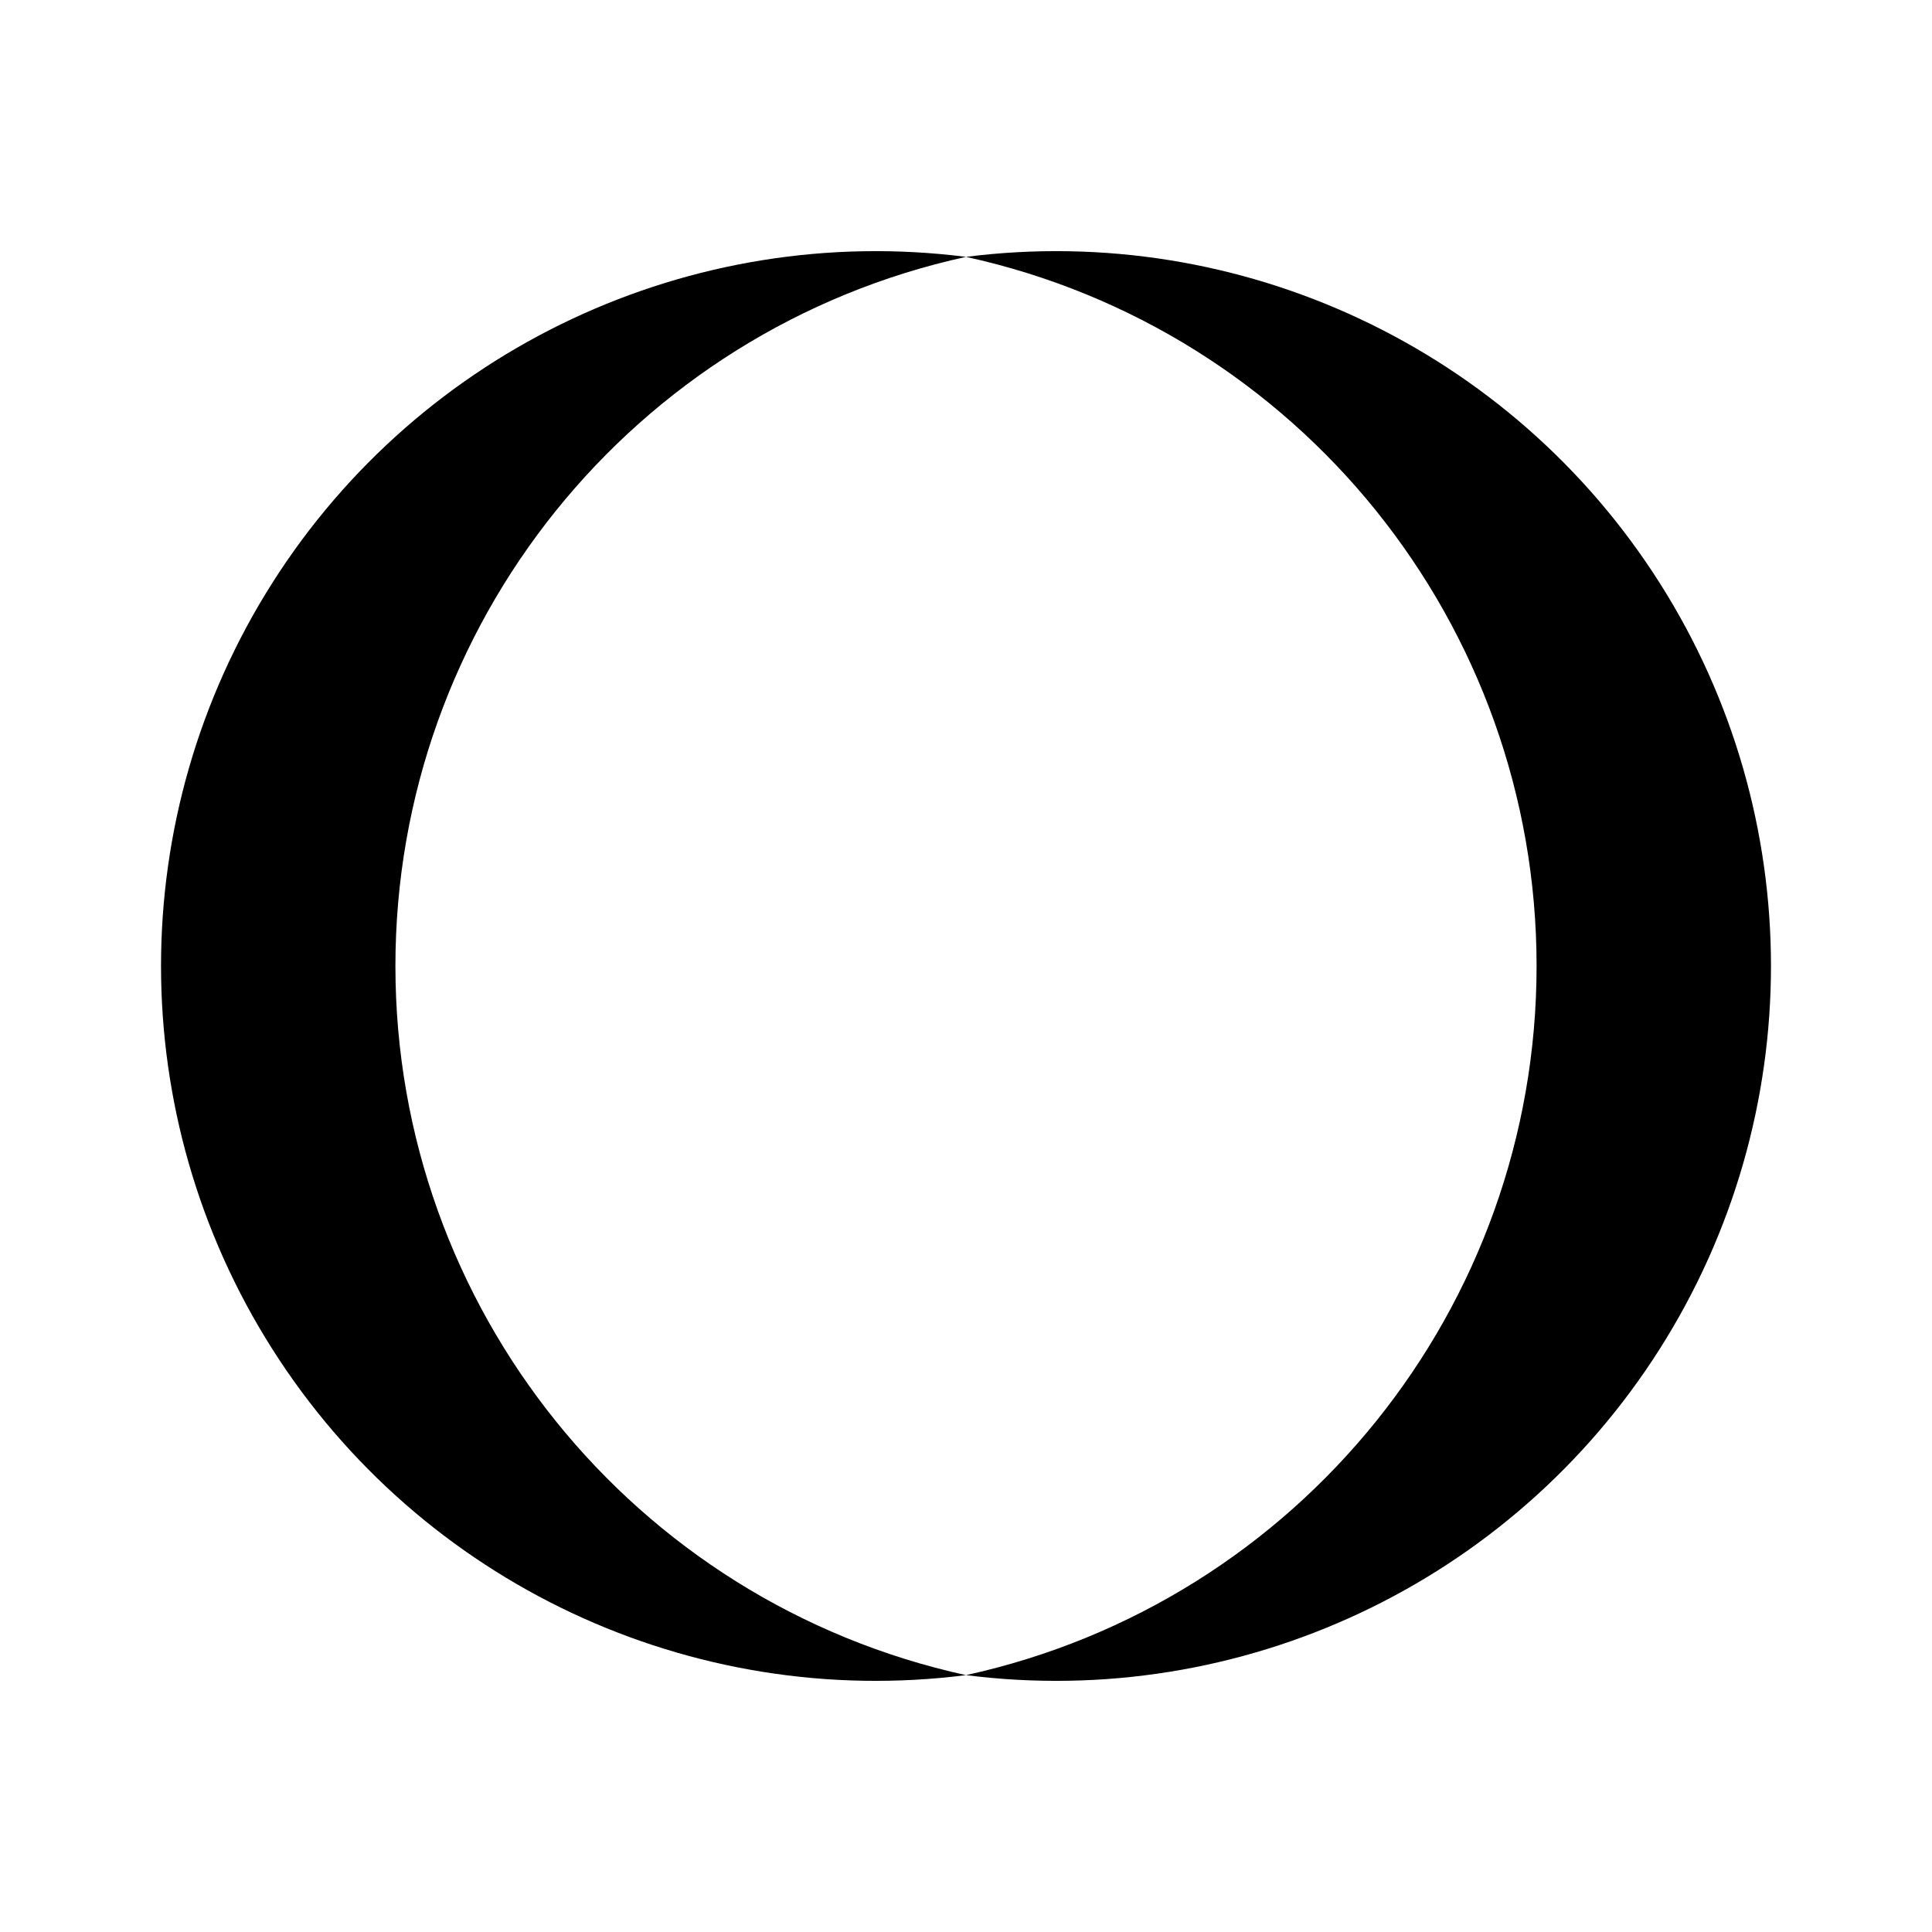
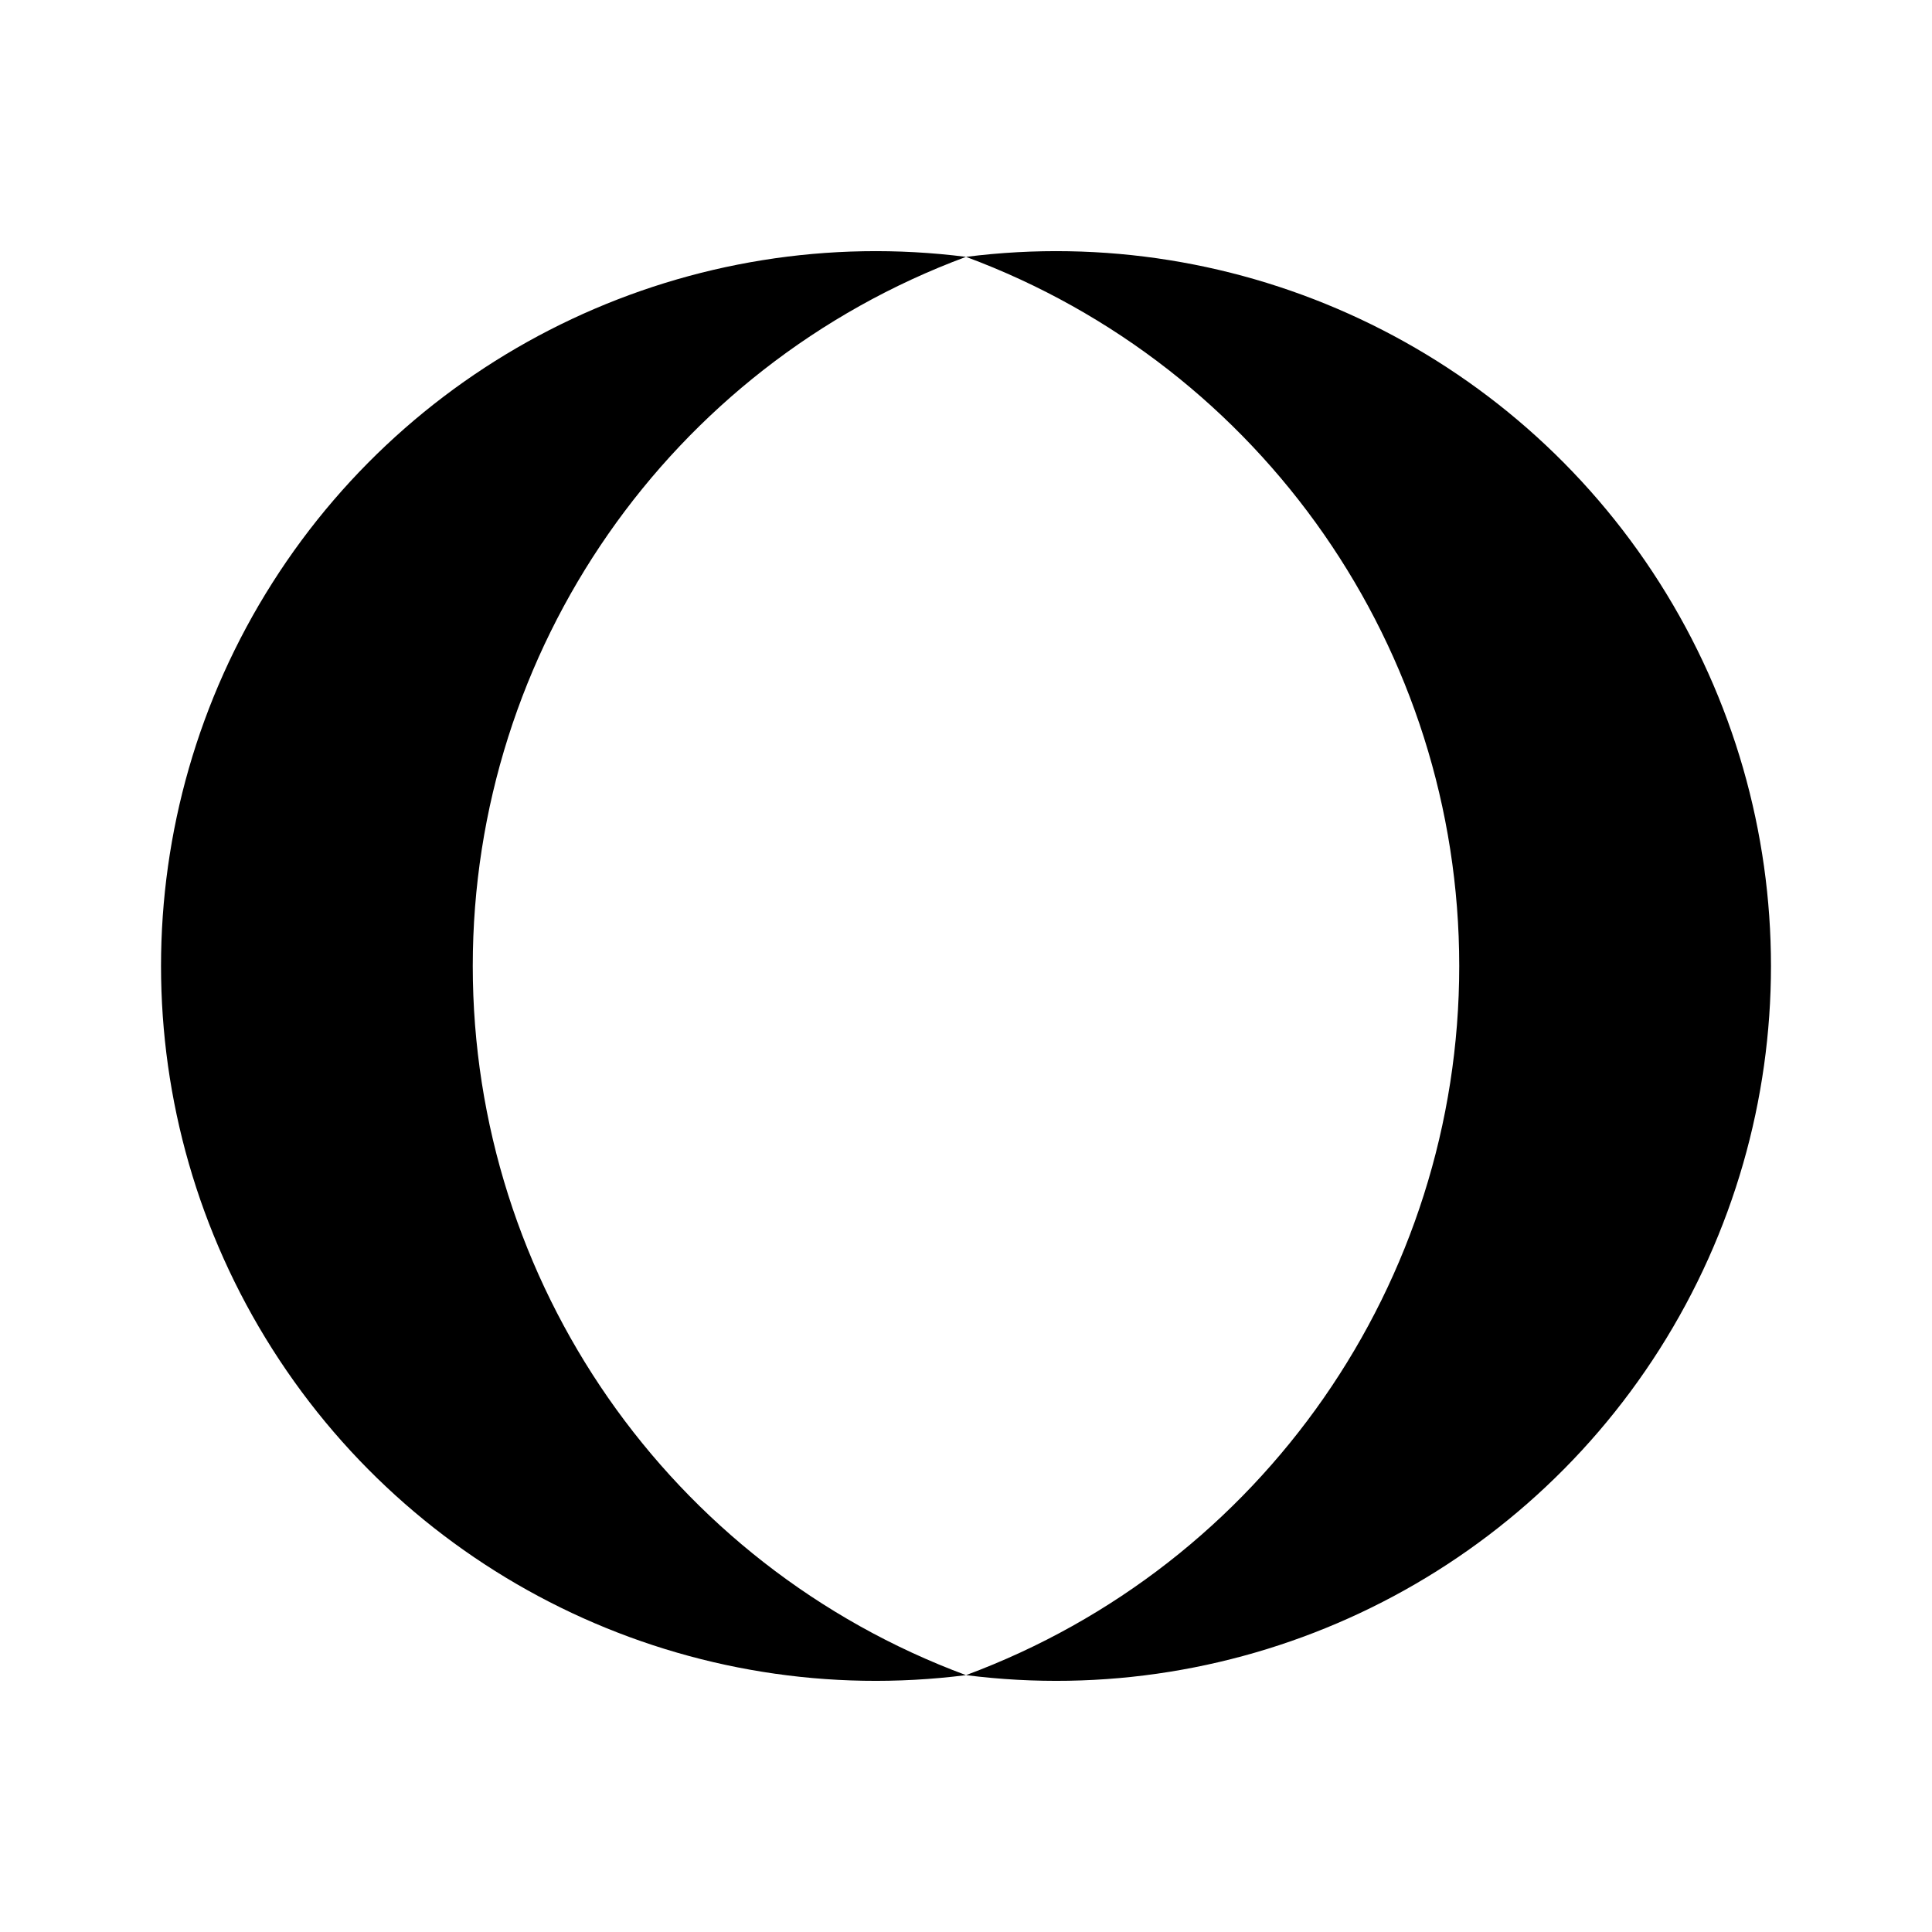
<svg xmlns="http://www.w3.org/2000/svg" viewBox="0 0 300 300">
-   <path fill="currentColor" d="M150 39.886 A111 111 0 1 0 150 260.114 A112.726 112.726 0 0 1 150 39.886 Z M150 39.886 A111 111 0 1 1 150 260.114 A112.726 112.726 0 0 0 150 39.886 Z" />
+   <path fill="currentColor" d="M150 39.886 A111 111 0 1 0 150 260.114 A117.451 117.451 0 0 1 150 39.886 Z M150 39.886 A111 111 0 1 1 150 260.114 A117.451 117.451 0 0 0 150 39.886 Z" />
</svg>
